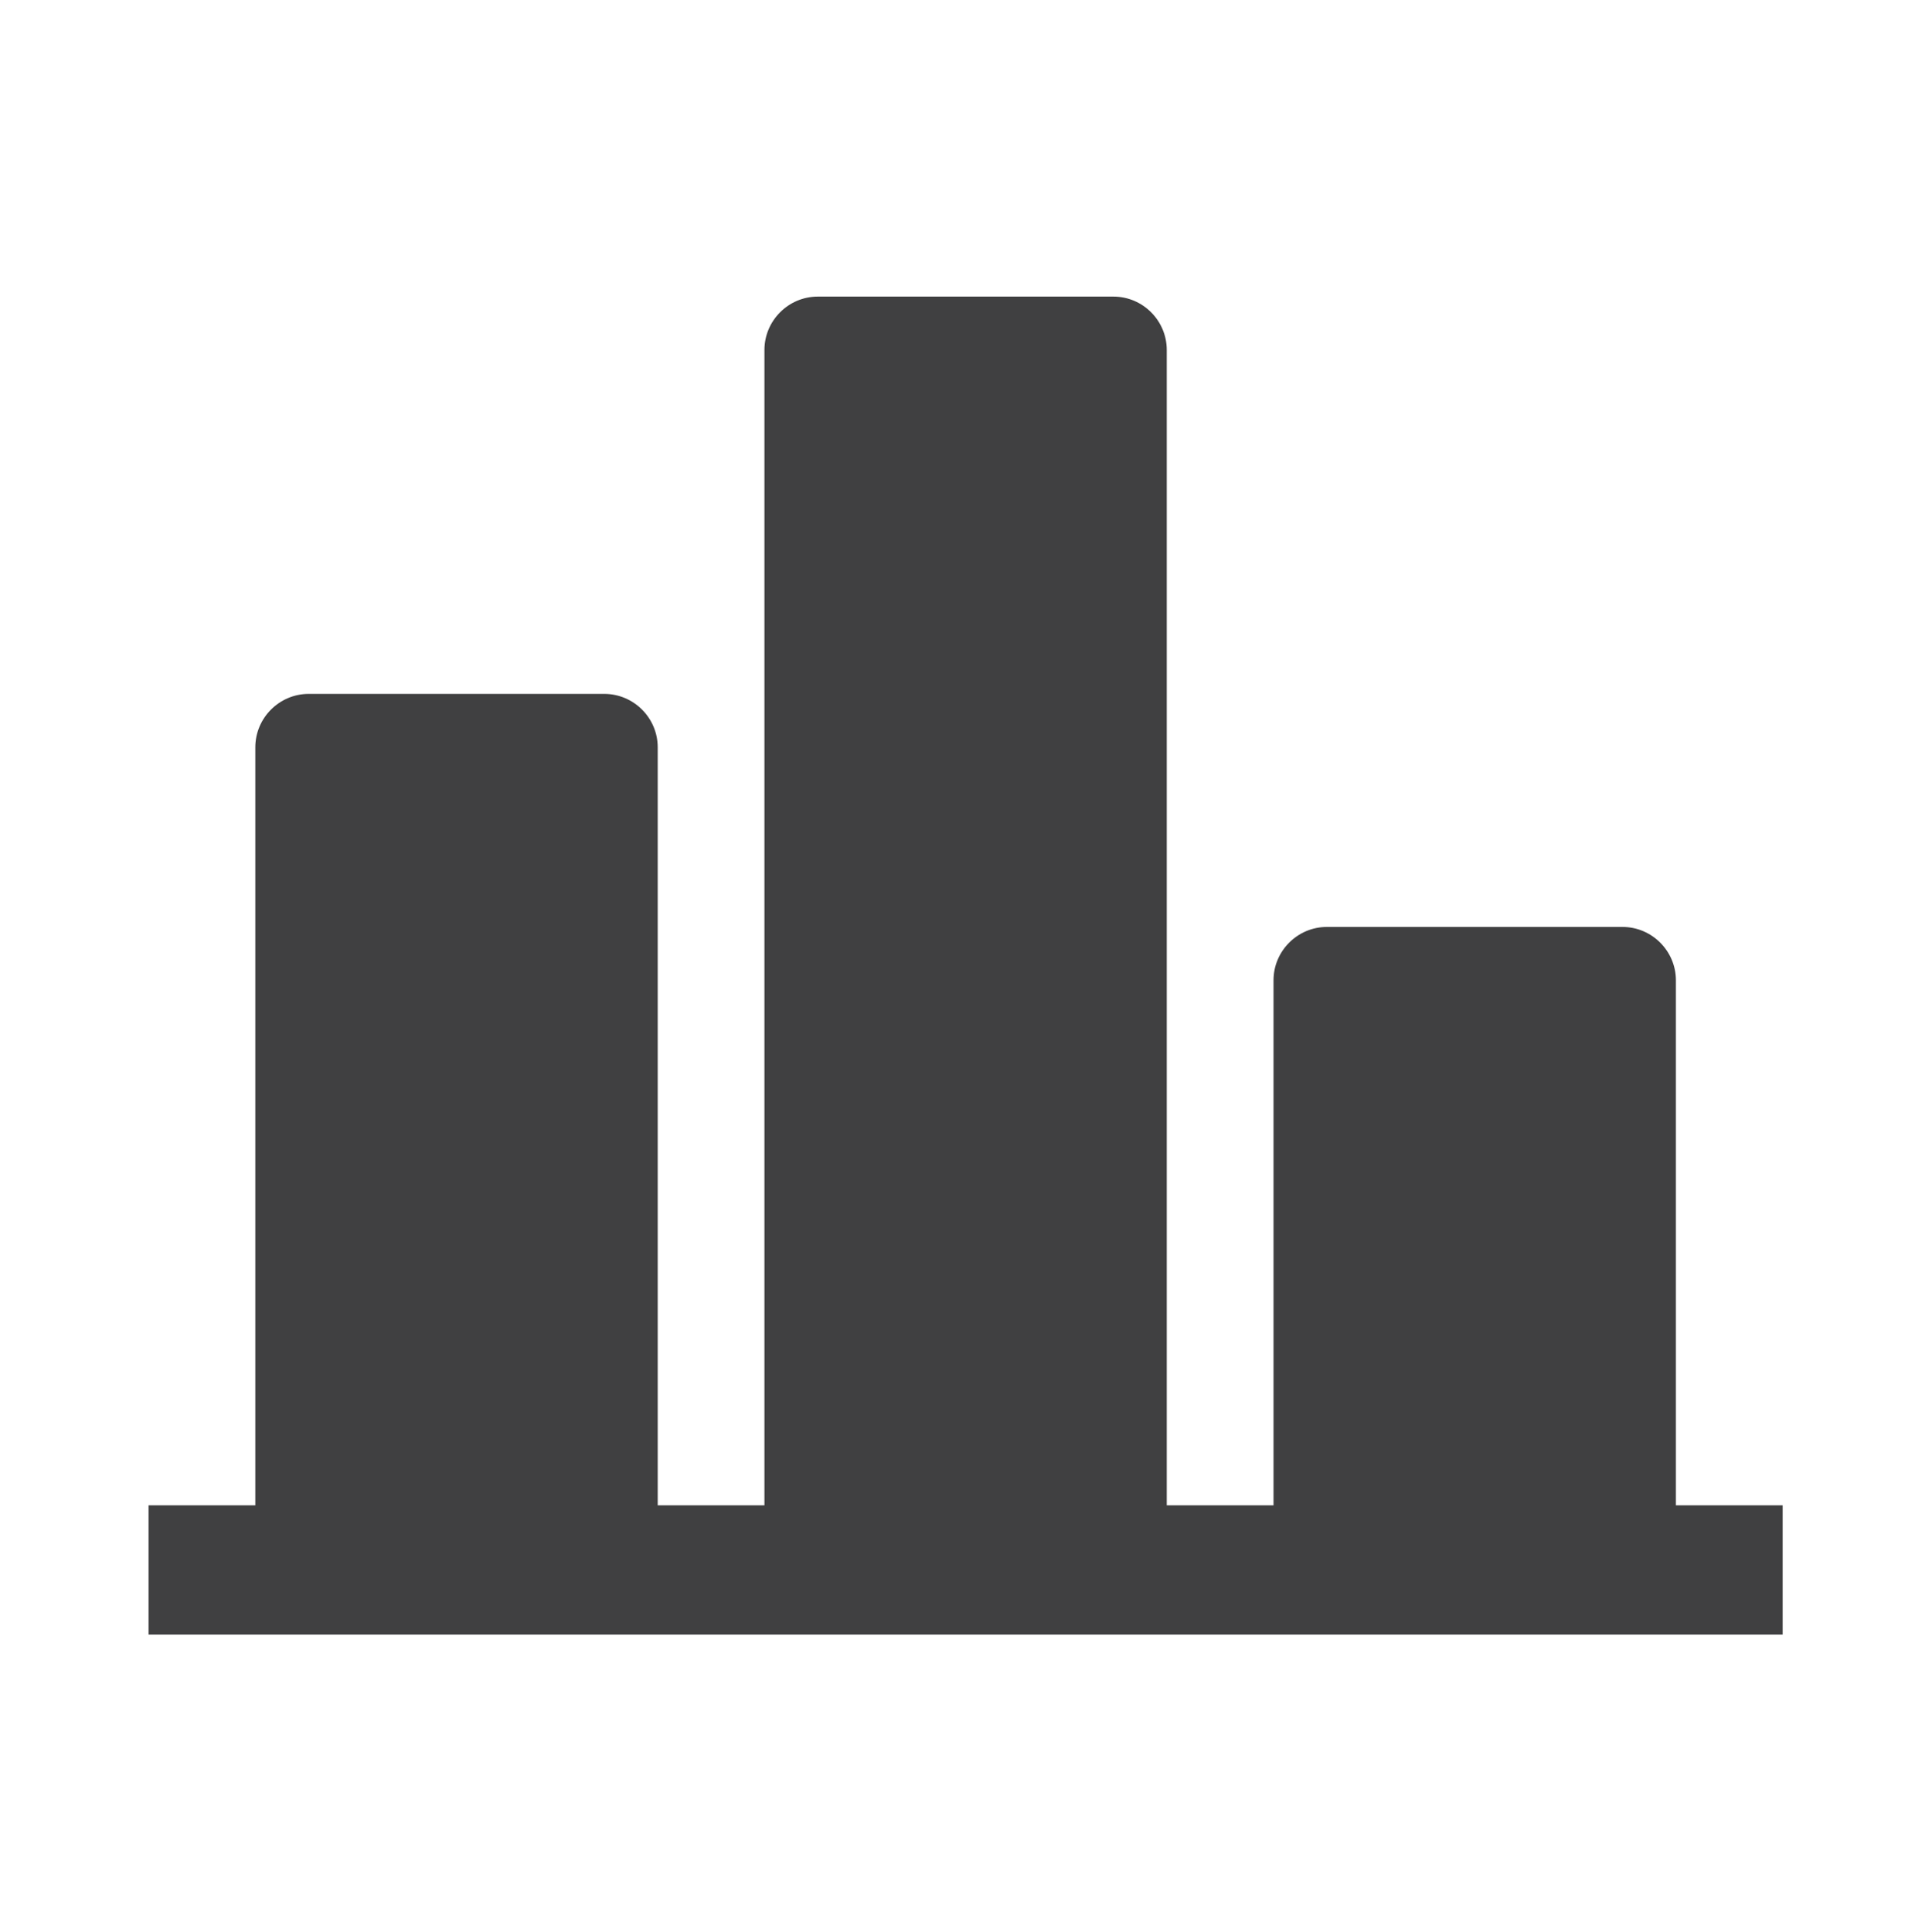
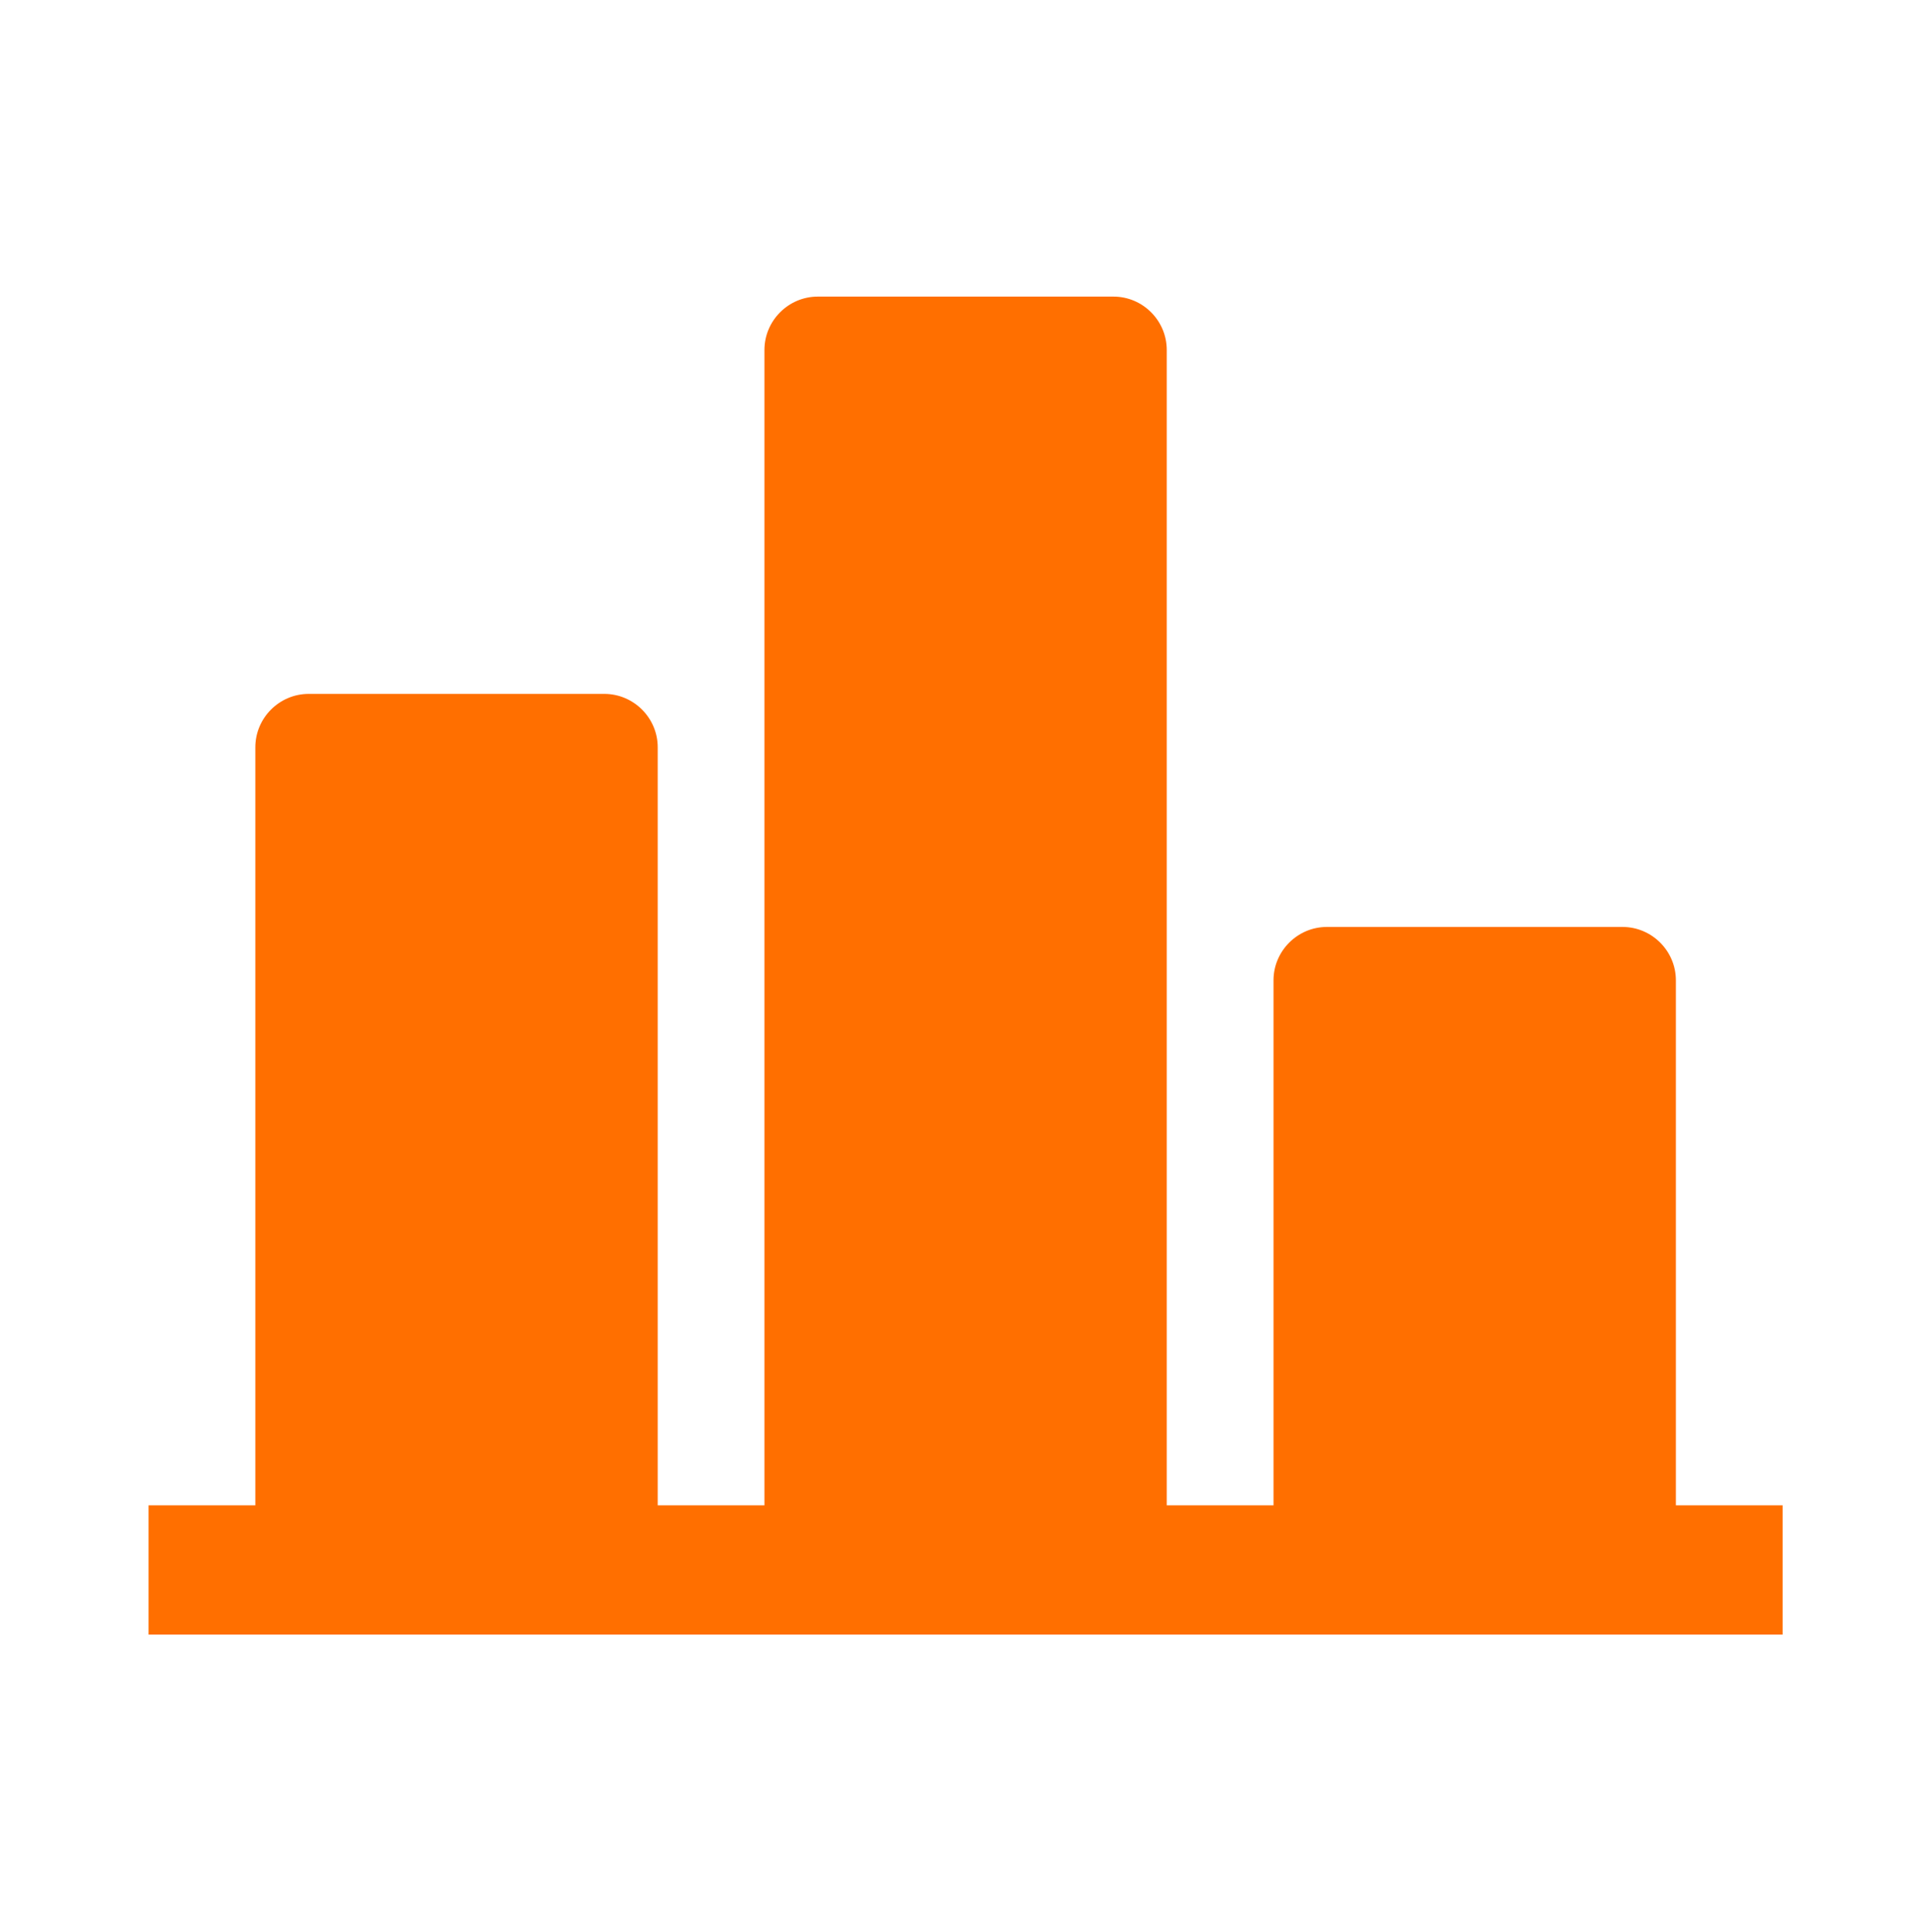
<svg xmlns="http://www.w3.org/2000/svg" version="1.1" id="Layer_1" x="0px" y="0px" width="73.701px" height="73.701px" viewBox="0 0 73.701 73.701" enable-background="new 0 0 73.701 73.701" xml:space="preserve">
-   <path id="Keywords__x26__Rankings_1_" fill-rule="evenodd" clip-rule="evenodd" fill="#404041" d="M25.1,57.448h4.073V13.356  c0-1.12,0.916-2.037,2.036-2.037h11.283c1.12,0,2.035,0.917,2.035,2.037v44.092h4.074V37.412c0-1.12,0.916-2.037,2.036-2.037H61.92  c1.12,0,2.037,0.917,2.037,2.037v20.036h4.074v4.933c-20.786,0-41.575,0-62.362,0v-4.933h4.075v-28.93  c0-1.12,0.917-2.037,2.036-2.037h11.283c1.12,0,2.037,0.917,2.037,2.037V57.448z" />
+   <path id="Keywords__x26__Rankings_1_" fill-rule="evenodd" clip-rule="evenodd" fill="#ff6f00" d="M25.1,57.448h4.073V13.356  c0-1.12,0.916-2.037,2.036-2.037h11.283c1.12,0,2.035,0.917,2.035,2.037v44.092h4.074V37.412c0-1.12,0.916-2.037,2.036-2.037H61.92  c1.12,0,2.037,0.917,2.037,2.037v20.036h4.074v4.933c-20.786,0-41.575,0-62.362,0v-4.933h4.075v-28.93  c0-1.12,0.917-2.037,2.036-2.037h11.283c1.12,0,2.037,0.917,2.037,2.037V57.448z" />
</svg>
